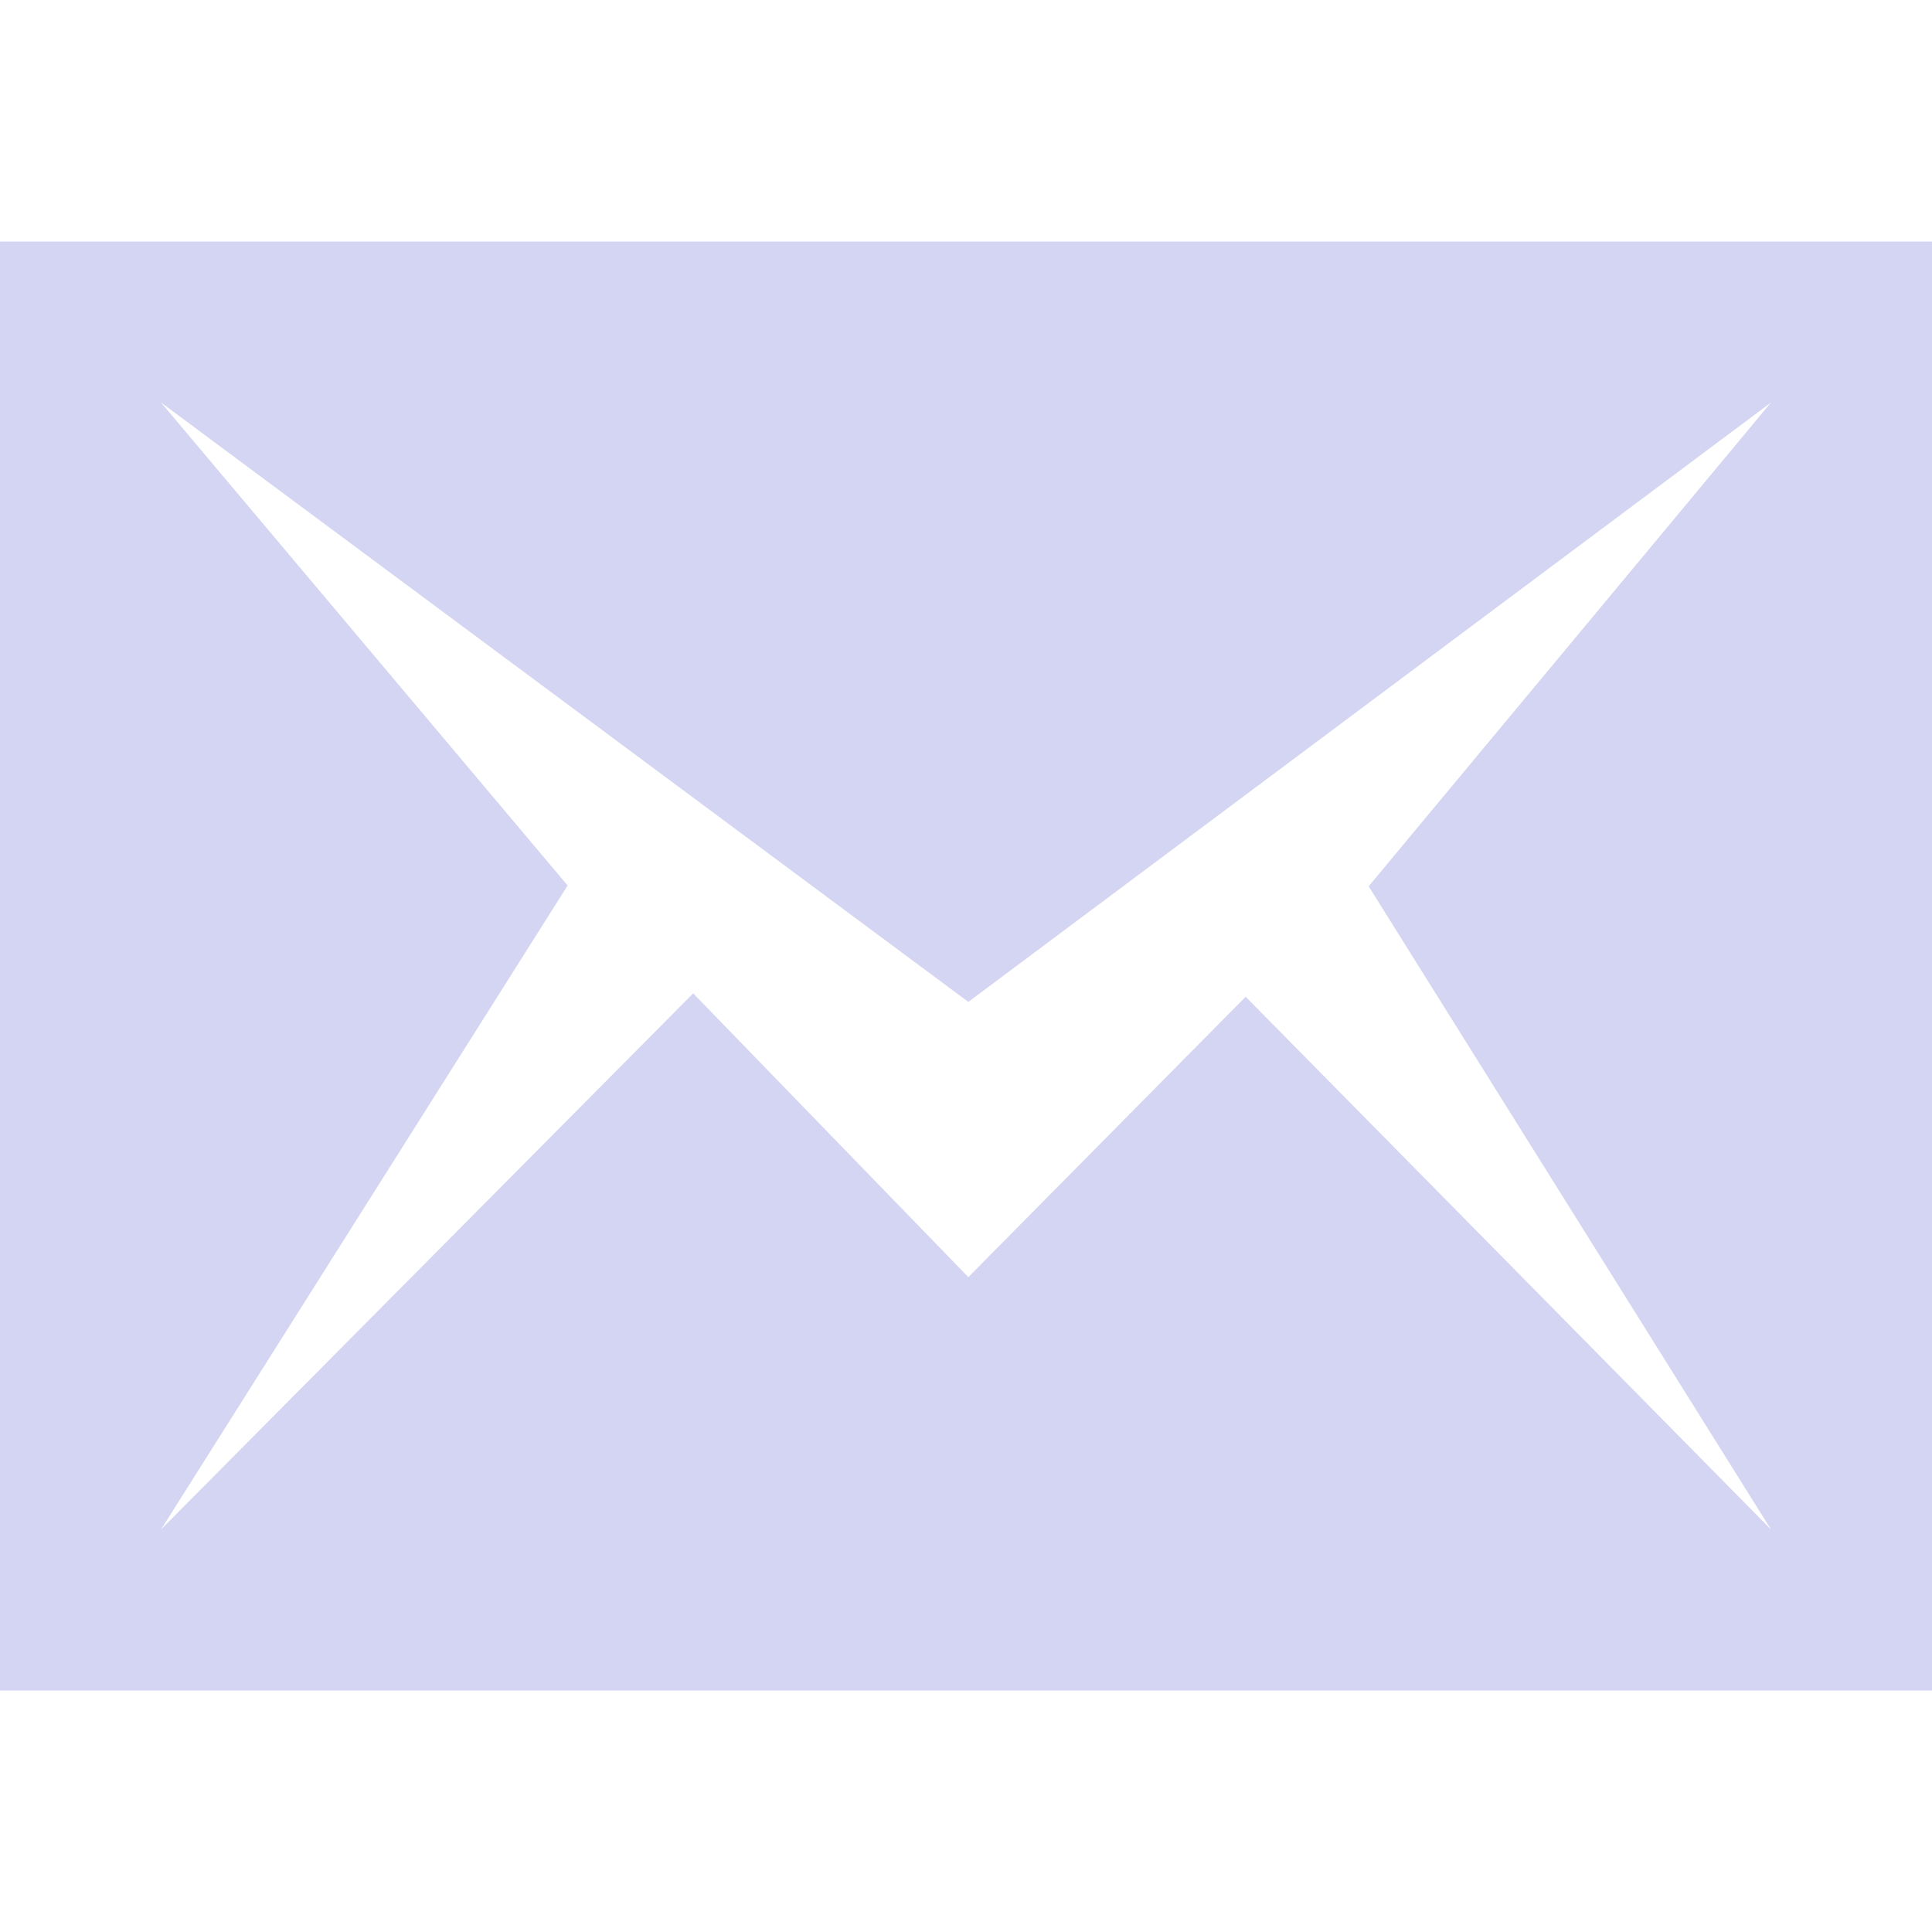
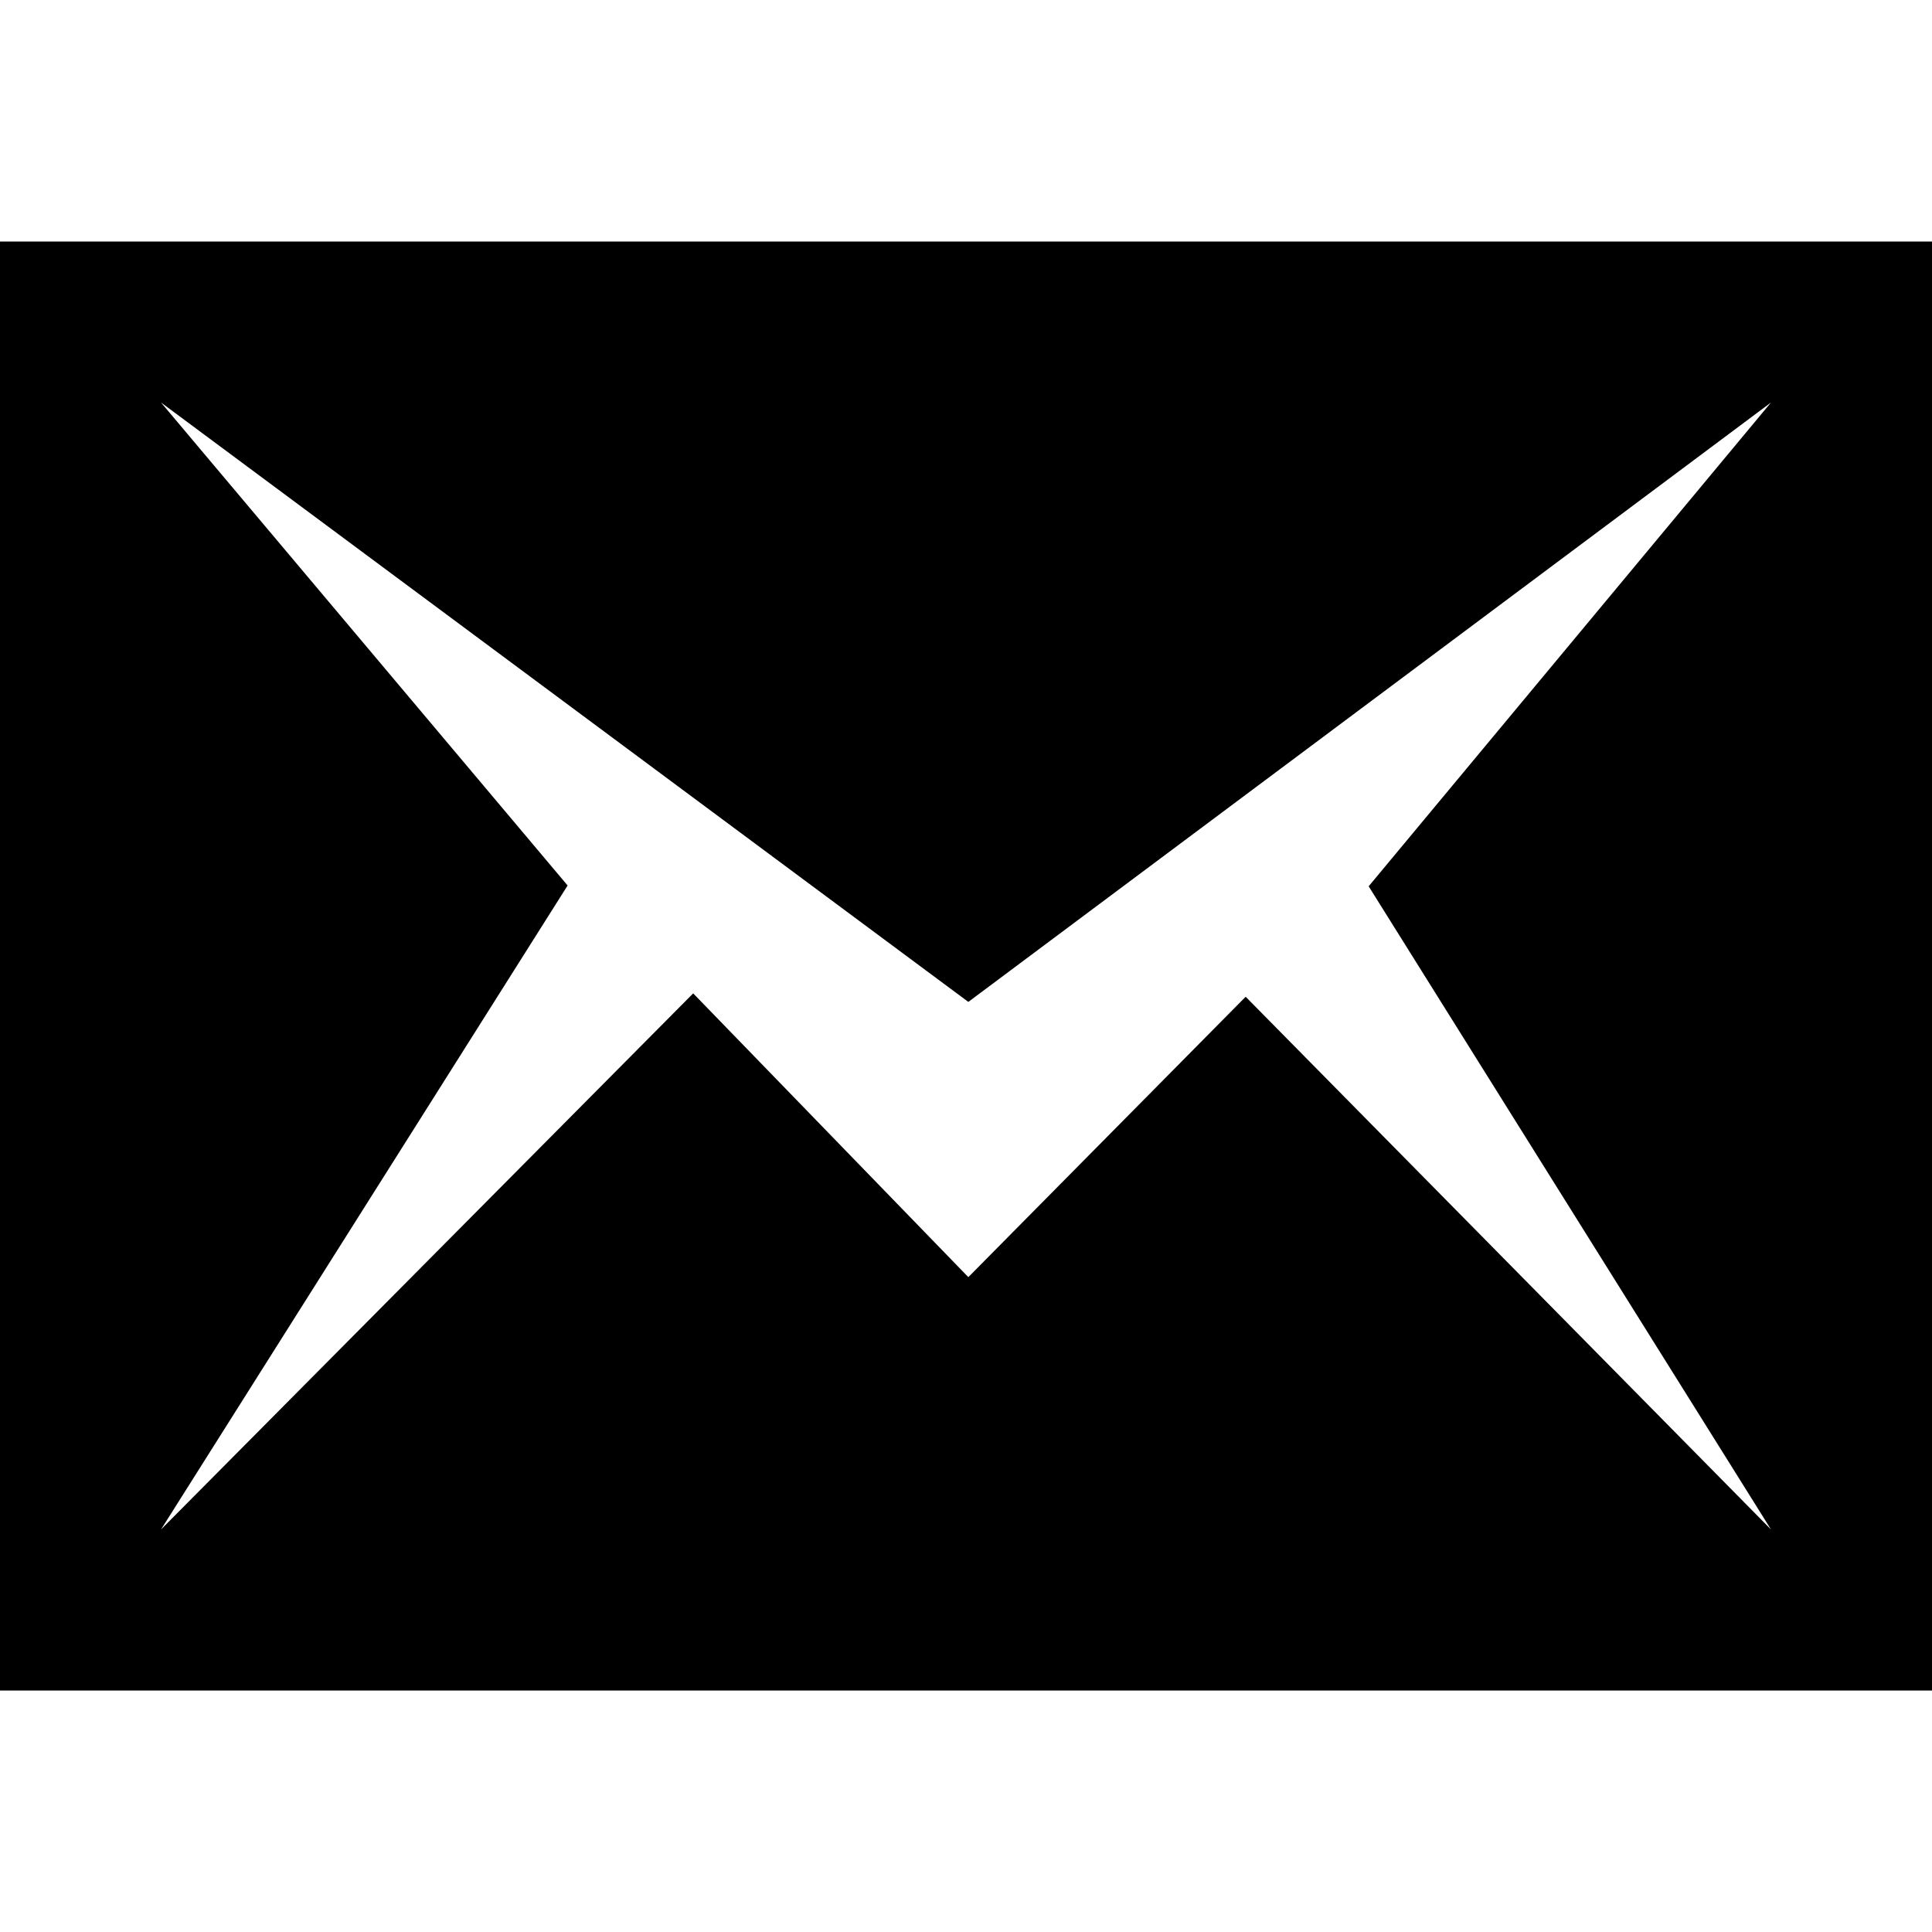
- <svg xmlns="http://www.w3.org/2000/svg" style="fill: rgb(212, 212, 243 )" width="24" height="24" viewBox="0 0 24 24">
+ <svg xmlns="http://www.w3.org/2000/svg" style="fill: fill: rgb(0, 0, 0 )" width="24" height="24" viewBox="0 0 24 24">
  <path d="M0 3v18h24v-18h-24zm22 16l-6.526-6.618-3.445 3.483-3.418-3.525-6.611 6.66 5.051-8-5.051-6 10.029 7.446 9.971-7.446-4.998 6.01 4.998 7.99z" />
</svg>
